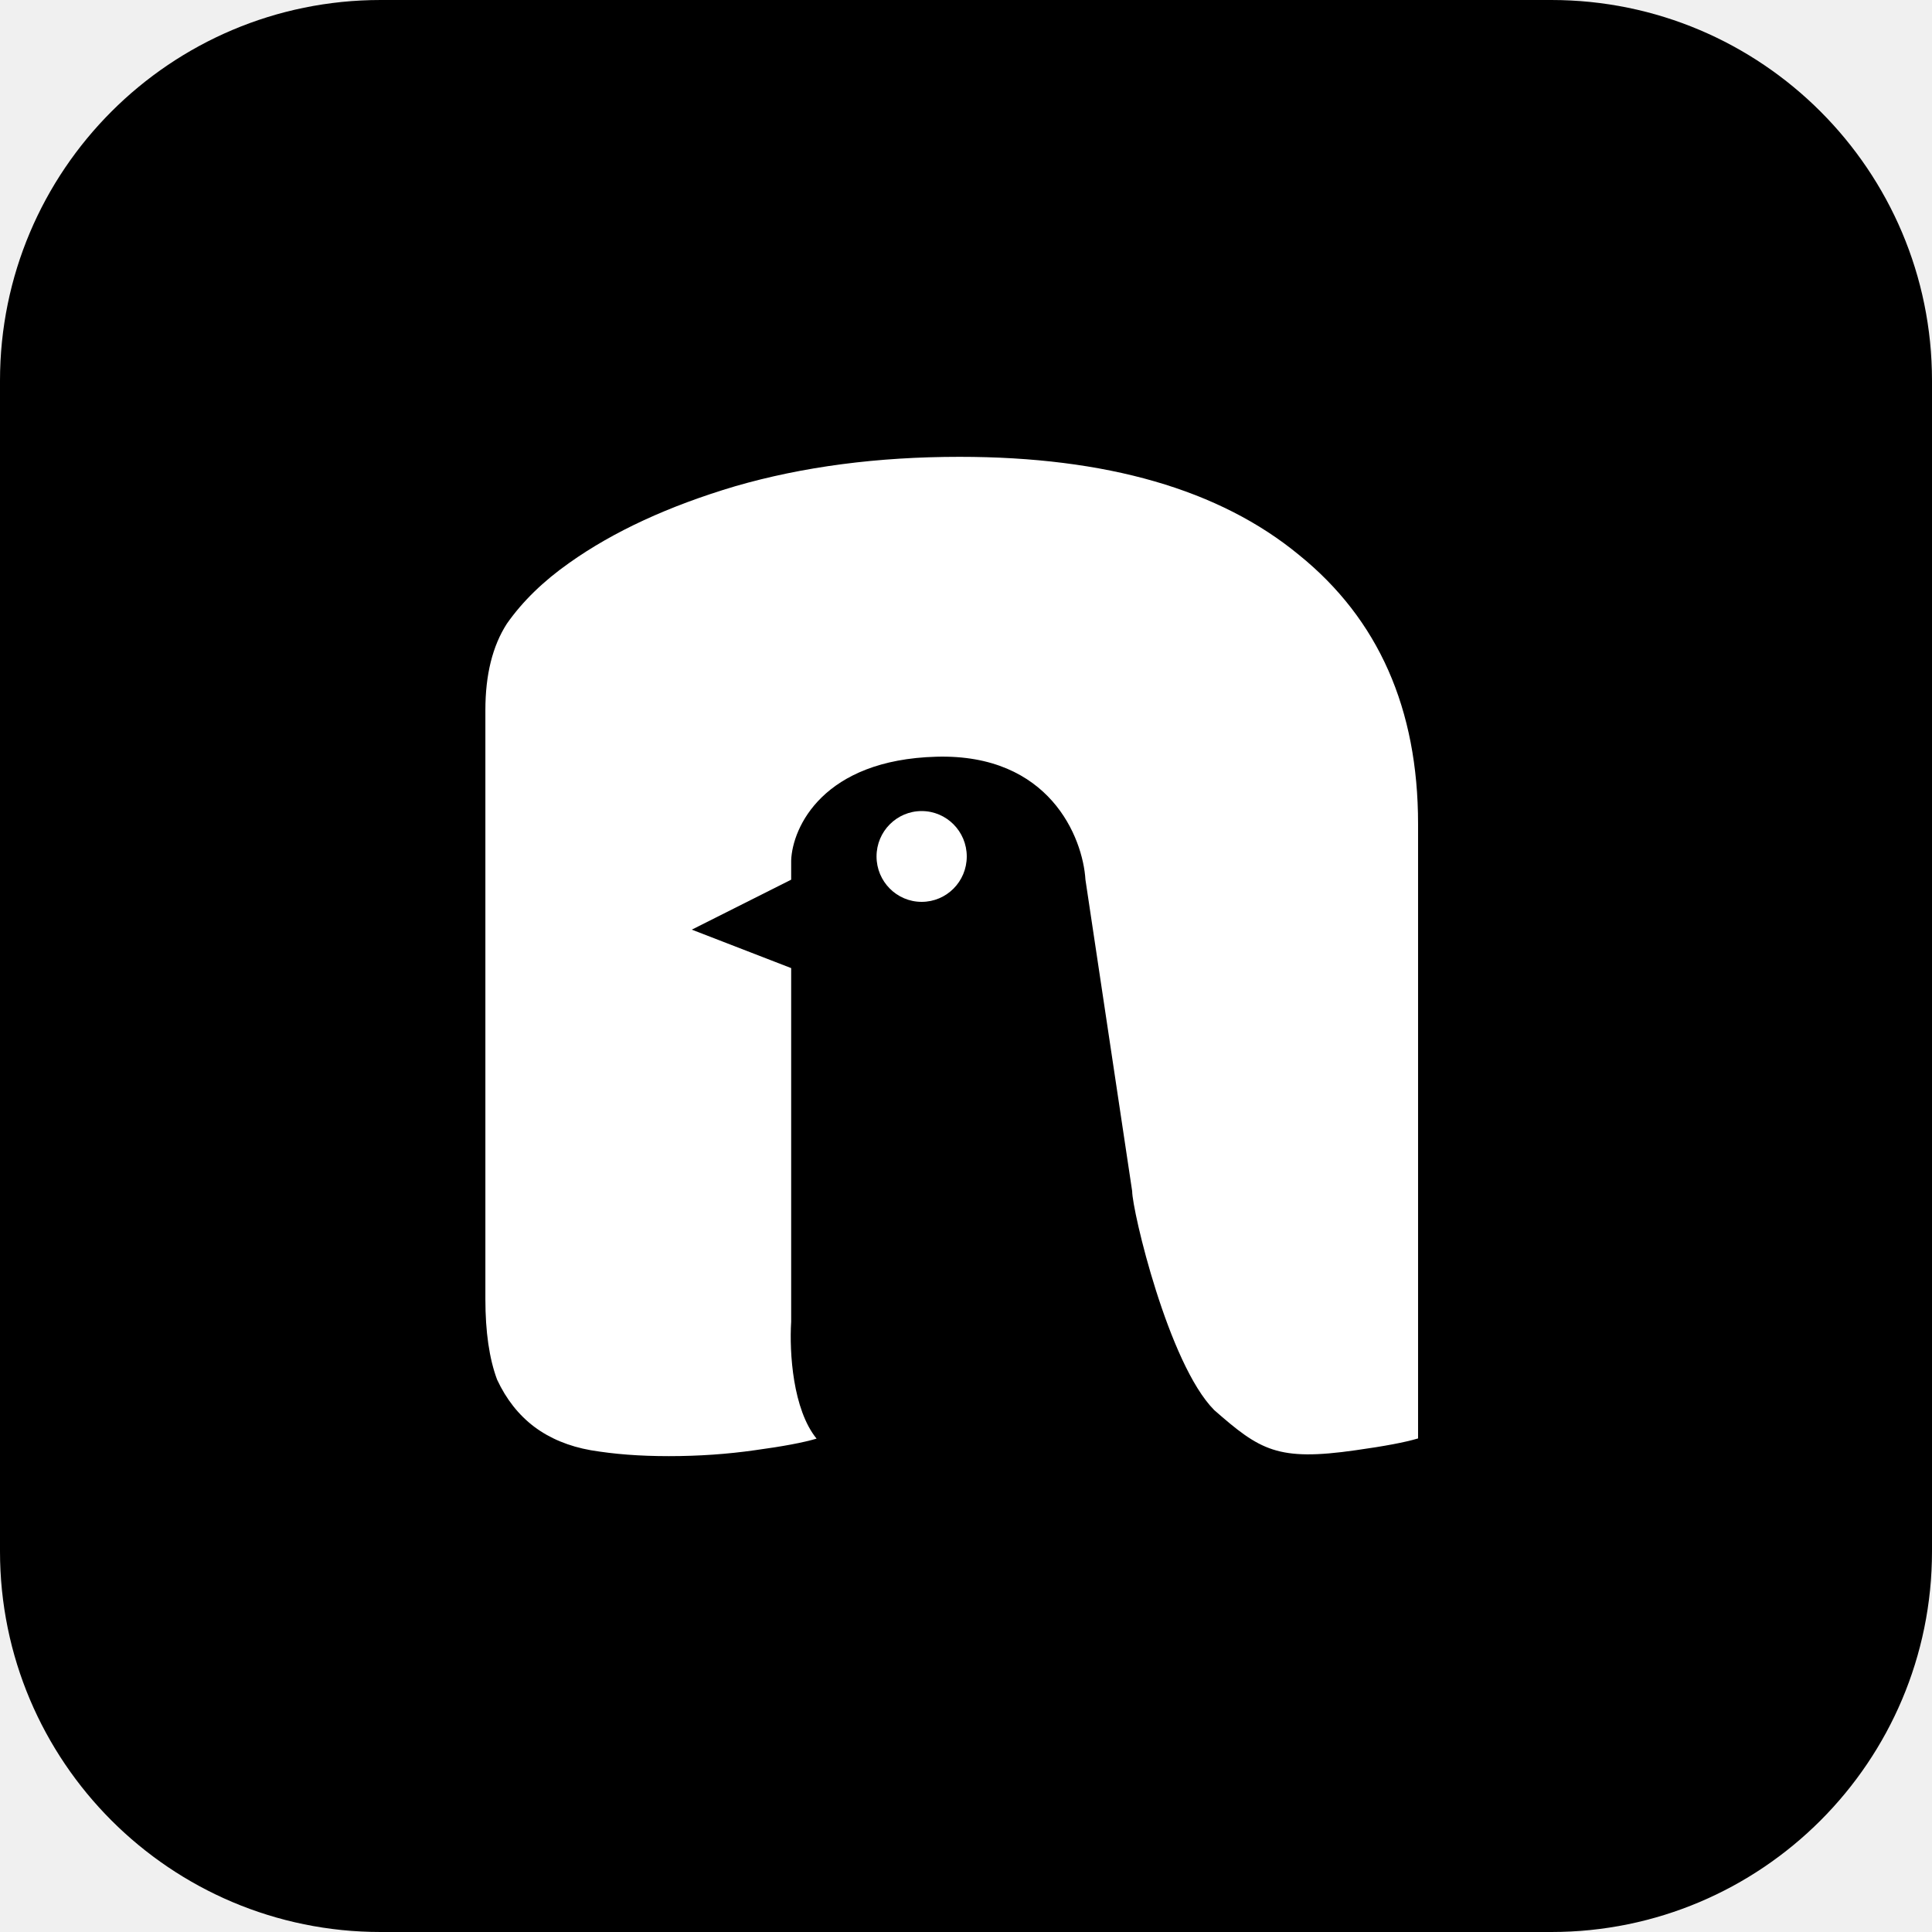
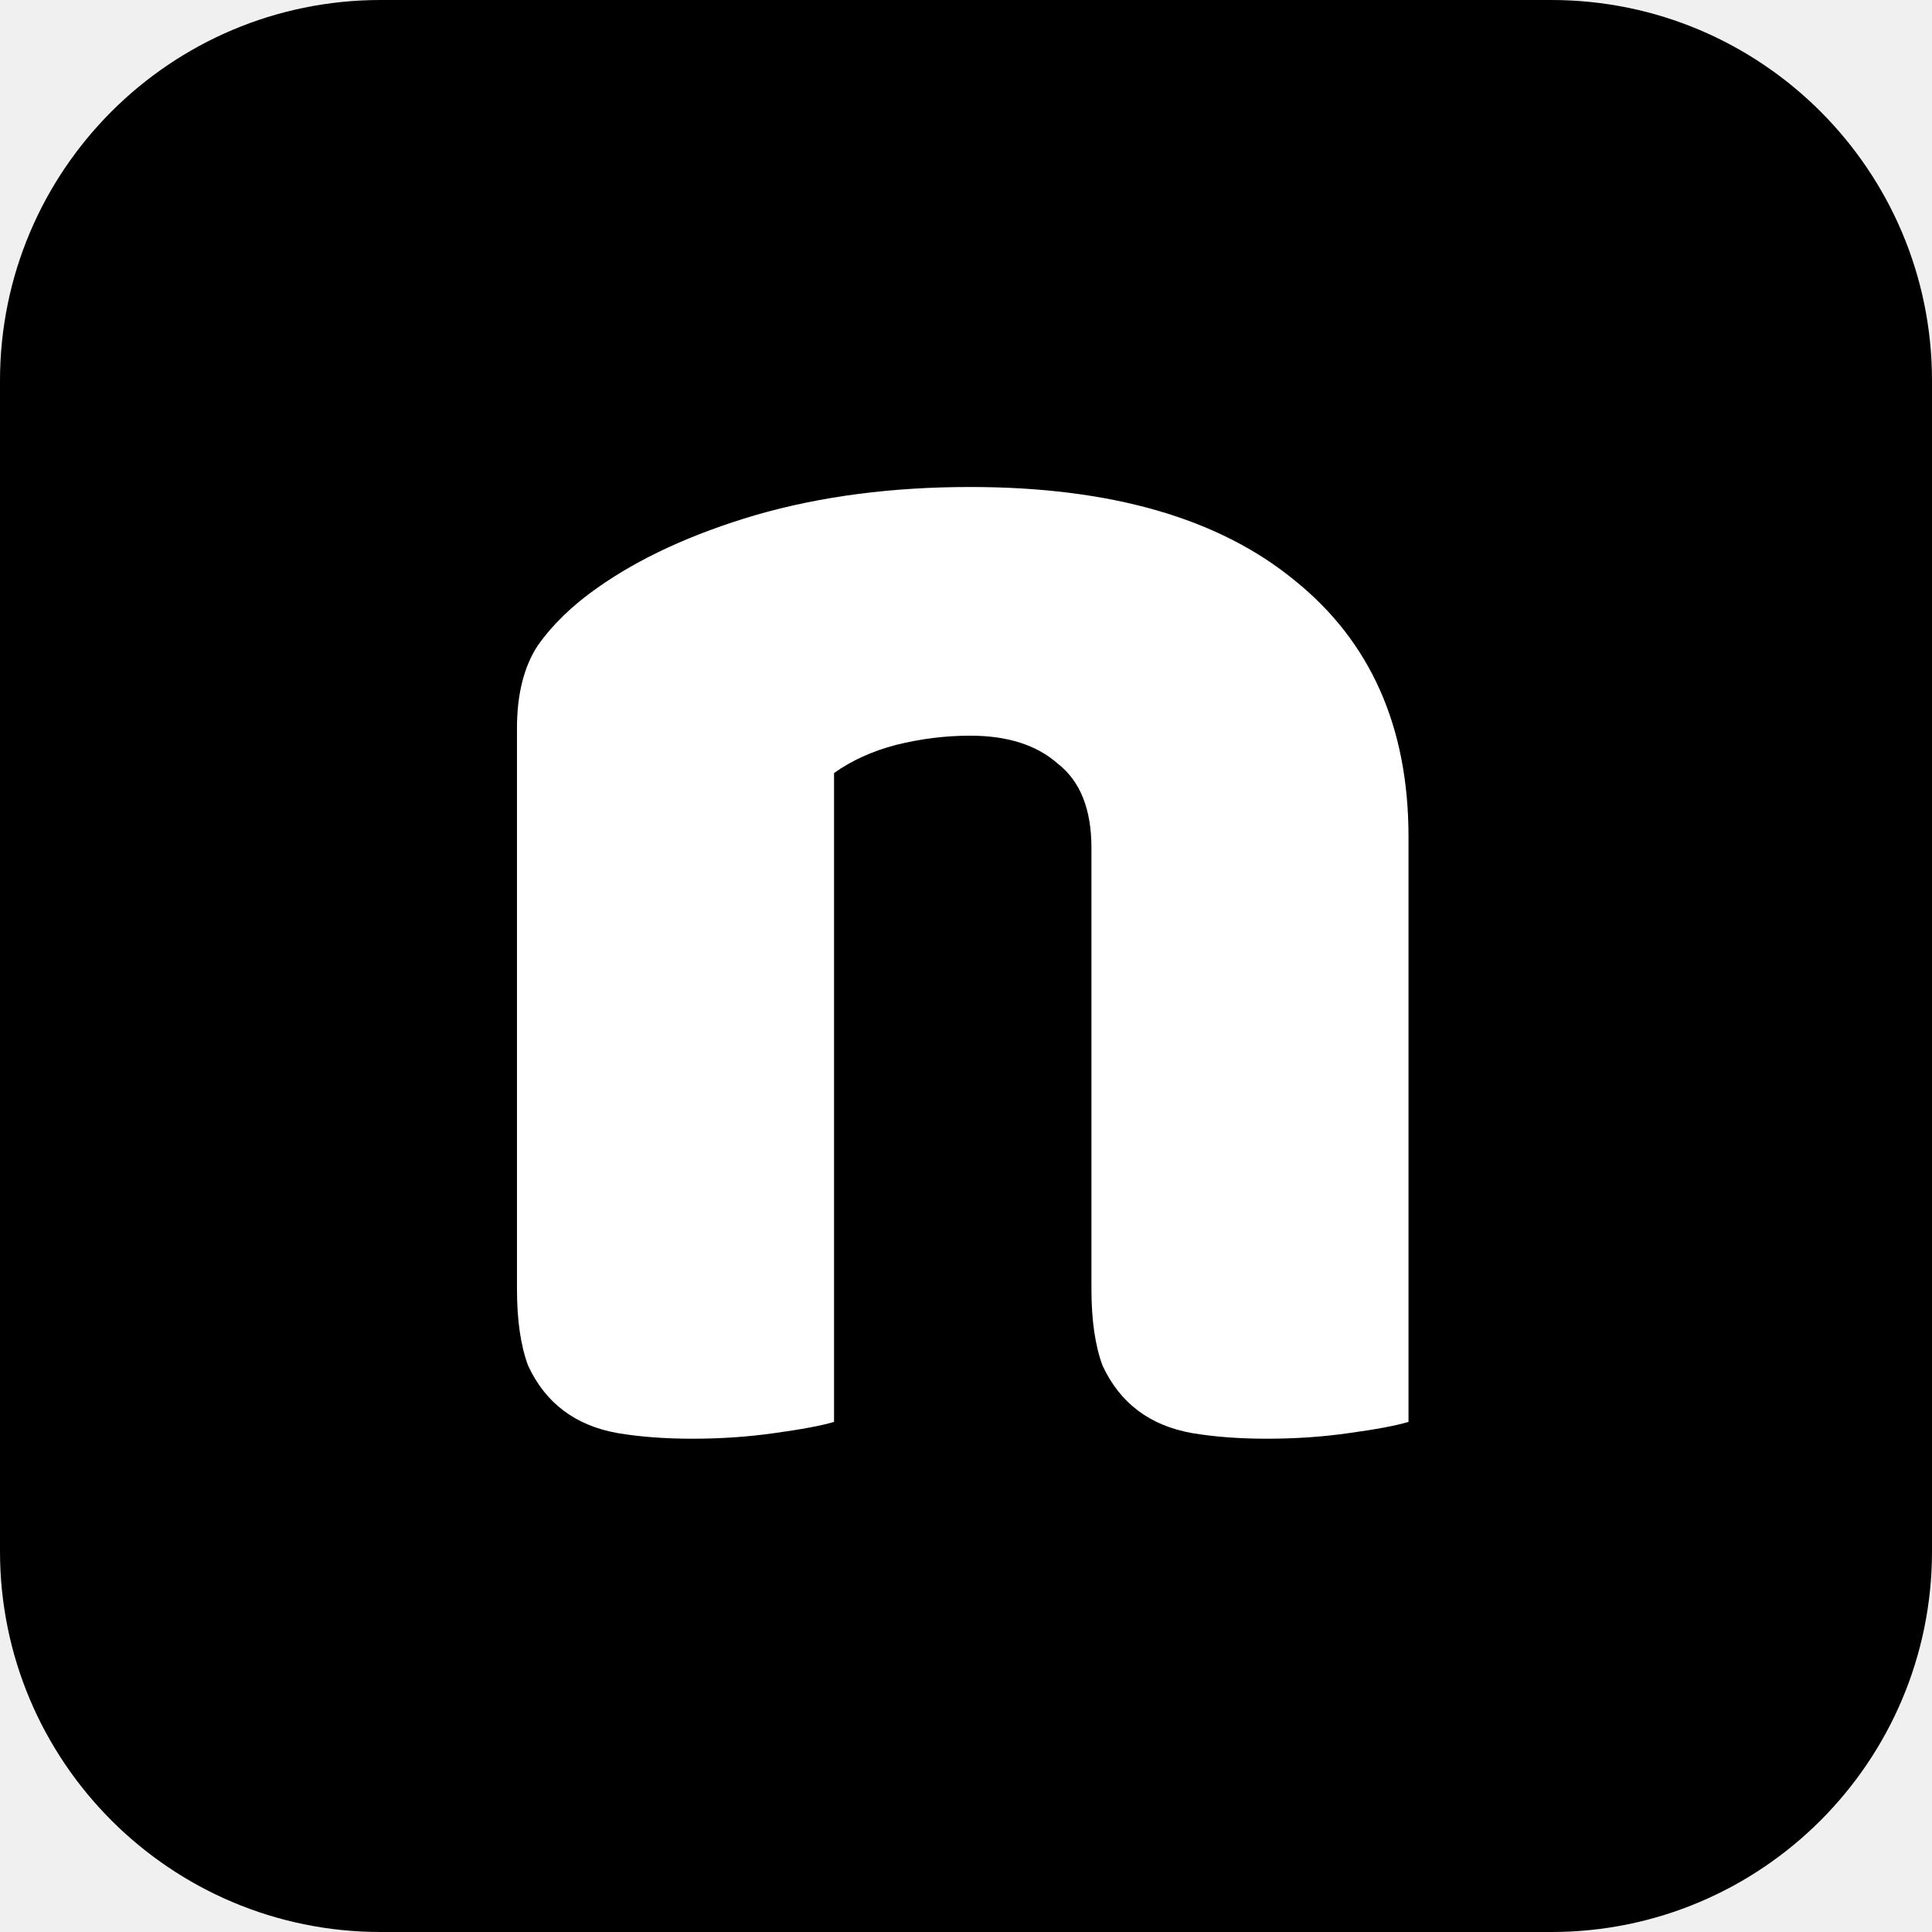
- <svg xmlns="http://www.w3.org/2000/svg" viewBox="0 0 203 203">
-   <defs>
-     <style>
-       .cls-1 {
-         fill: #fff;
-       }
-     </style>
-   </defs>
-   <g id="Background">
-     <rect y="0" width="203" height="203" rx="40" ry="40" />
-   </g>
-   <g id="Logo">
-     <path class="cls-1" d="M100.82,48c15.44,0,27.34,3.44,35.67,10.31,8.34,6.74,12.51,16.16,12.51,28.26v64.57c-1.37.41-3.55.82-6.56,1.24-8.22,1.18-10.04,0-14.86-4.22-4.82-4.85-8.62-20.98-8.62-23l-4.91-32.73c-.27-4.44-3.78-13.25-15.66-12.92-11.89.32-15.13,7.4-15.26,10.9v2.02l-10.44,5.25,10.44,4.04v37.15c-.2,3.29.18,9.23,2.67,12.29-1.37.41-3.54.82-6.5,1.22-2.87.41-5.88.62-9.02.62s-5.74-.21-8.2-.62c-2.32-.41-4.31-1.24-5.95-2.47-1.64-1.24-2.94-2.89-3.9-4.95-.82-2.2-1.23-5.02-1.23-8.46v-61.89c0-3.71.75-6.74,2.26-9.08,1.64-2.34,3.83-4.47,6.56-6.39,4.65-3.3,10.46-5.98,17.43-8.05,7.11-2.06,14.97-3.09,23.58-3.09Z" />
-     <path class="cls-1" d="M101.58,89.99c0,2.64-2.12,4.77-4.74,4.77s-4.74-2.14-4.74-4.77,2.12-4.77,4.74-4.77,4.74,2.14,4.74,4.77Z" />
-   </g>
+ <svg xmlns="http://www.w3.org/2000/svg" viewBox="0 0 203 203" width="203" height="203">
+   <rect width="203" height="203" rx="40" ry="40" fill="#000000" />
+   <path transform="translate(44.447 11.660) scale(0.98725)" fill="#FFFFFF" d="M71.14 78.427C71.14 74.314 69.949 71.329 67.567 69.472C65.317 67.481 62.207 66.487 58.237 66.487C55.59 66.487 52.944 66.818 50.297 67.481C47.782 68.145 45.599 69.14 43.746 70.466V139.52C42.423 139.918 40.305 140.316 37.394 140.714C34.615 141.112 31.703 141.311 28.66 141.311C25.748 141.311 23.102 141.112 20.719 140.714C18.47 140.316 16.551 139.52 14.963 138.326C13.375 137.132 12.117 135.54 11.191 133.55C10.397 131.427 10 128.707 10 125.391V65.691C10 62.108 10.728 59.19 12.184 56.934C13.772 54.679 15.889 52.623 18.536 50.766C23.035 47.581 28.66 44.995 35.409 43.005C42.291 41.014 49.9 40.02 58.237 40.02C73.191 40.02 84.705 43.336 92.777 49.969C100.85 56.47 104.886 65.558 104.886 77.233V139.52C103.563 139.918 101.446 140.316 98.534 140.714C95.755 141.112 92.844 141.311 89.8 141.311C86.888 141.311 84.242 141.112 81.859 140.714C79.61 140.316 77.691 139.52 76.103 138.326C74.515 137.132 73.257 135.54 72.331 133.55C71.537 131.427 71.14 128.707 71.14 125.391V78.427Z" />
</svg>
